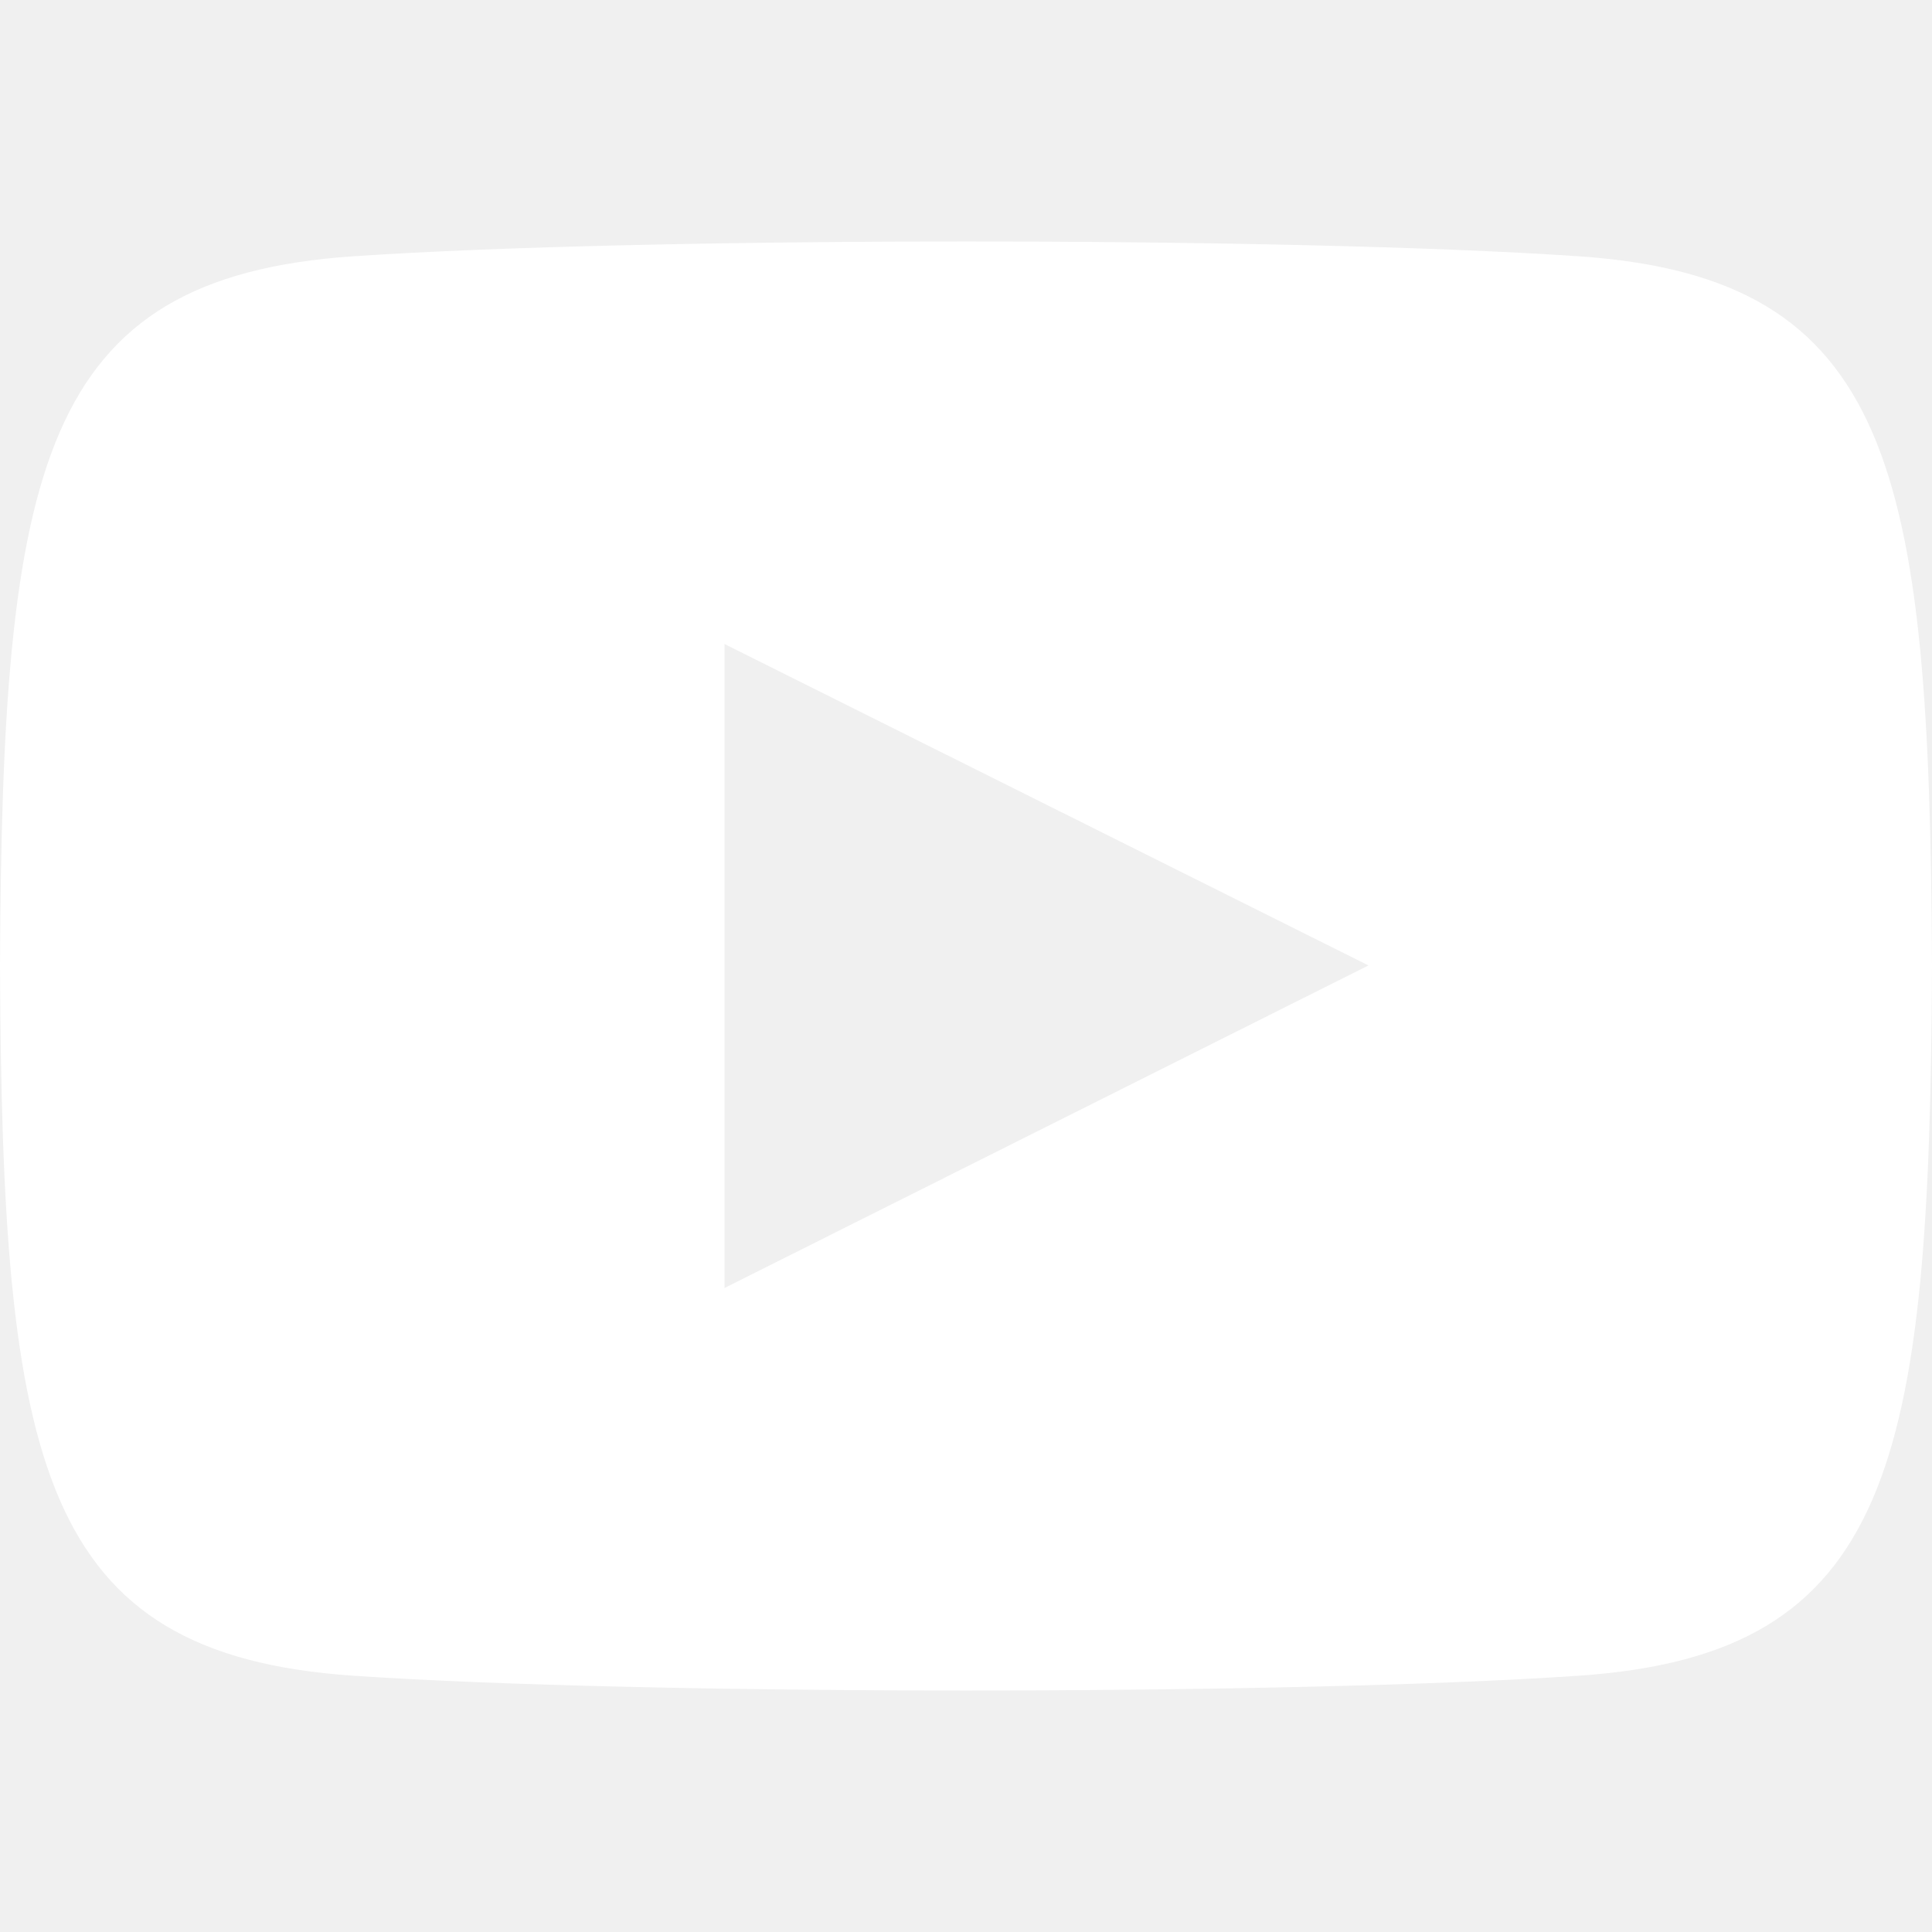
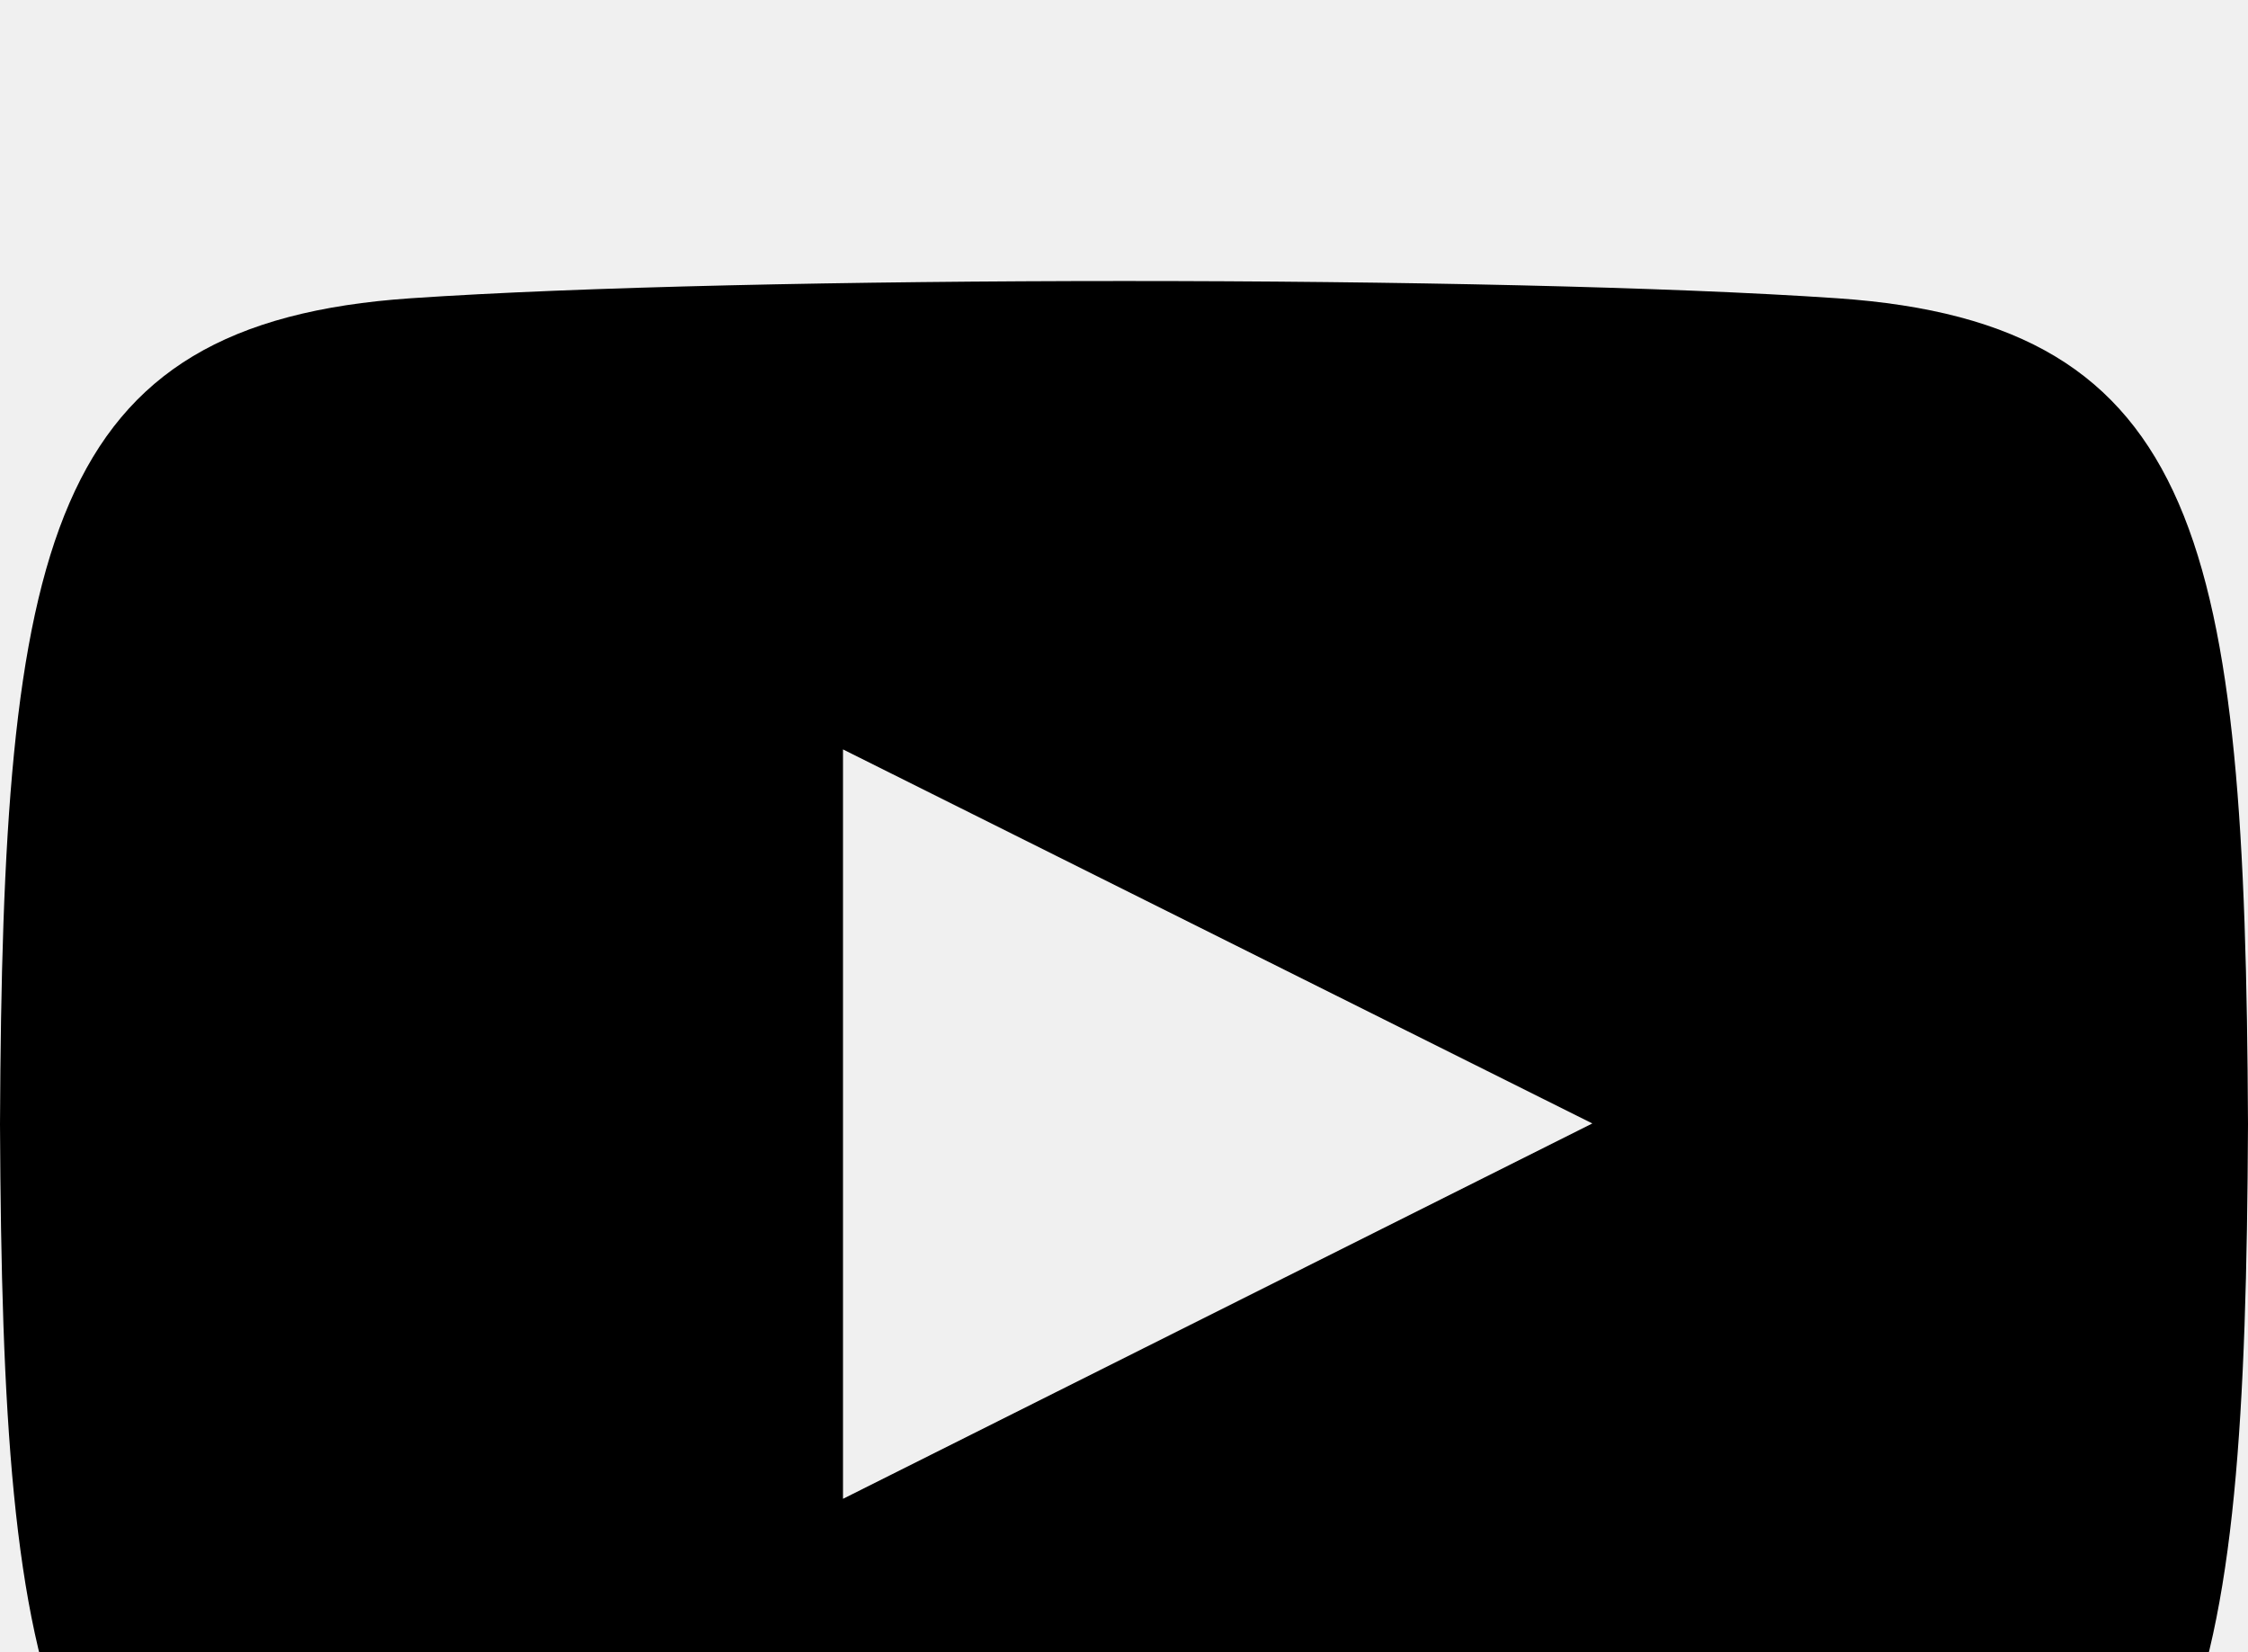
- <svg xmlns="http://www.w3.org/2000/svg" width="24" height="24" viewBox="0 0 24 24" version="1.1" id="svg4">
-   <defs id="defs8" />
-   <path d="M19.615 3.184c-3.604-.246-11.631-.245-15.23 0-3.897.266-4.356 2.62-4.385 8.816.029 6.185.484 8.549 4.385 8.816 3.6.245 11.626.246 15.23 0 3.897-.266 4.356-2.62 4.385-8.816-.029-6.185-.484-8.549-4.385-8.816zm-10.615 12.816v-8l8 3.993-8 4.007z" id="path2" style="fill:#ffffff" />
+ <svg>
+   <path d="M19.615 3.184c-3.604-.246-11.631-.245-15.23 0-3.897.266-4.356 2.62-4.385 8.816.029 6.185.484 8.549 4.385 8.816 3.6.245 11.626.246 15.23 0 3.897-.266 4.356-2.62 4.385-8.816-.029-6.185-.484-8.549-4.385-8.816zm-10.615 12.816v-8l8 3.993-8 4.007z" id="path2" />
</svg>
